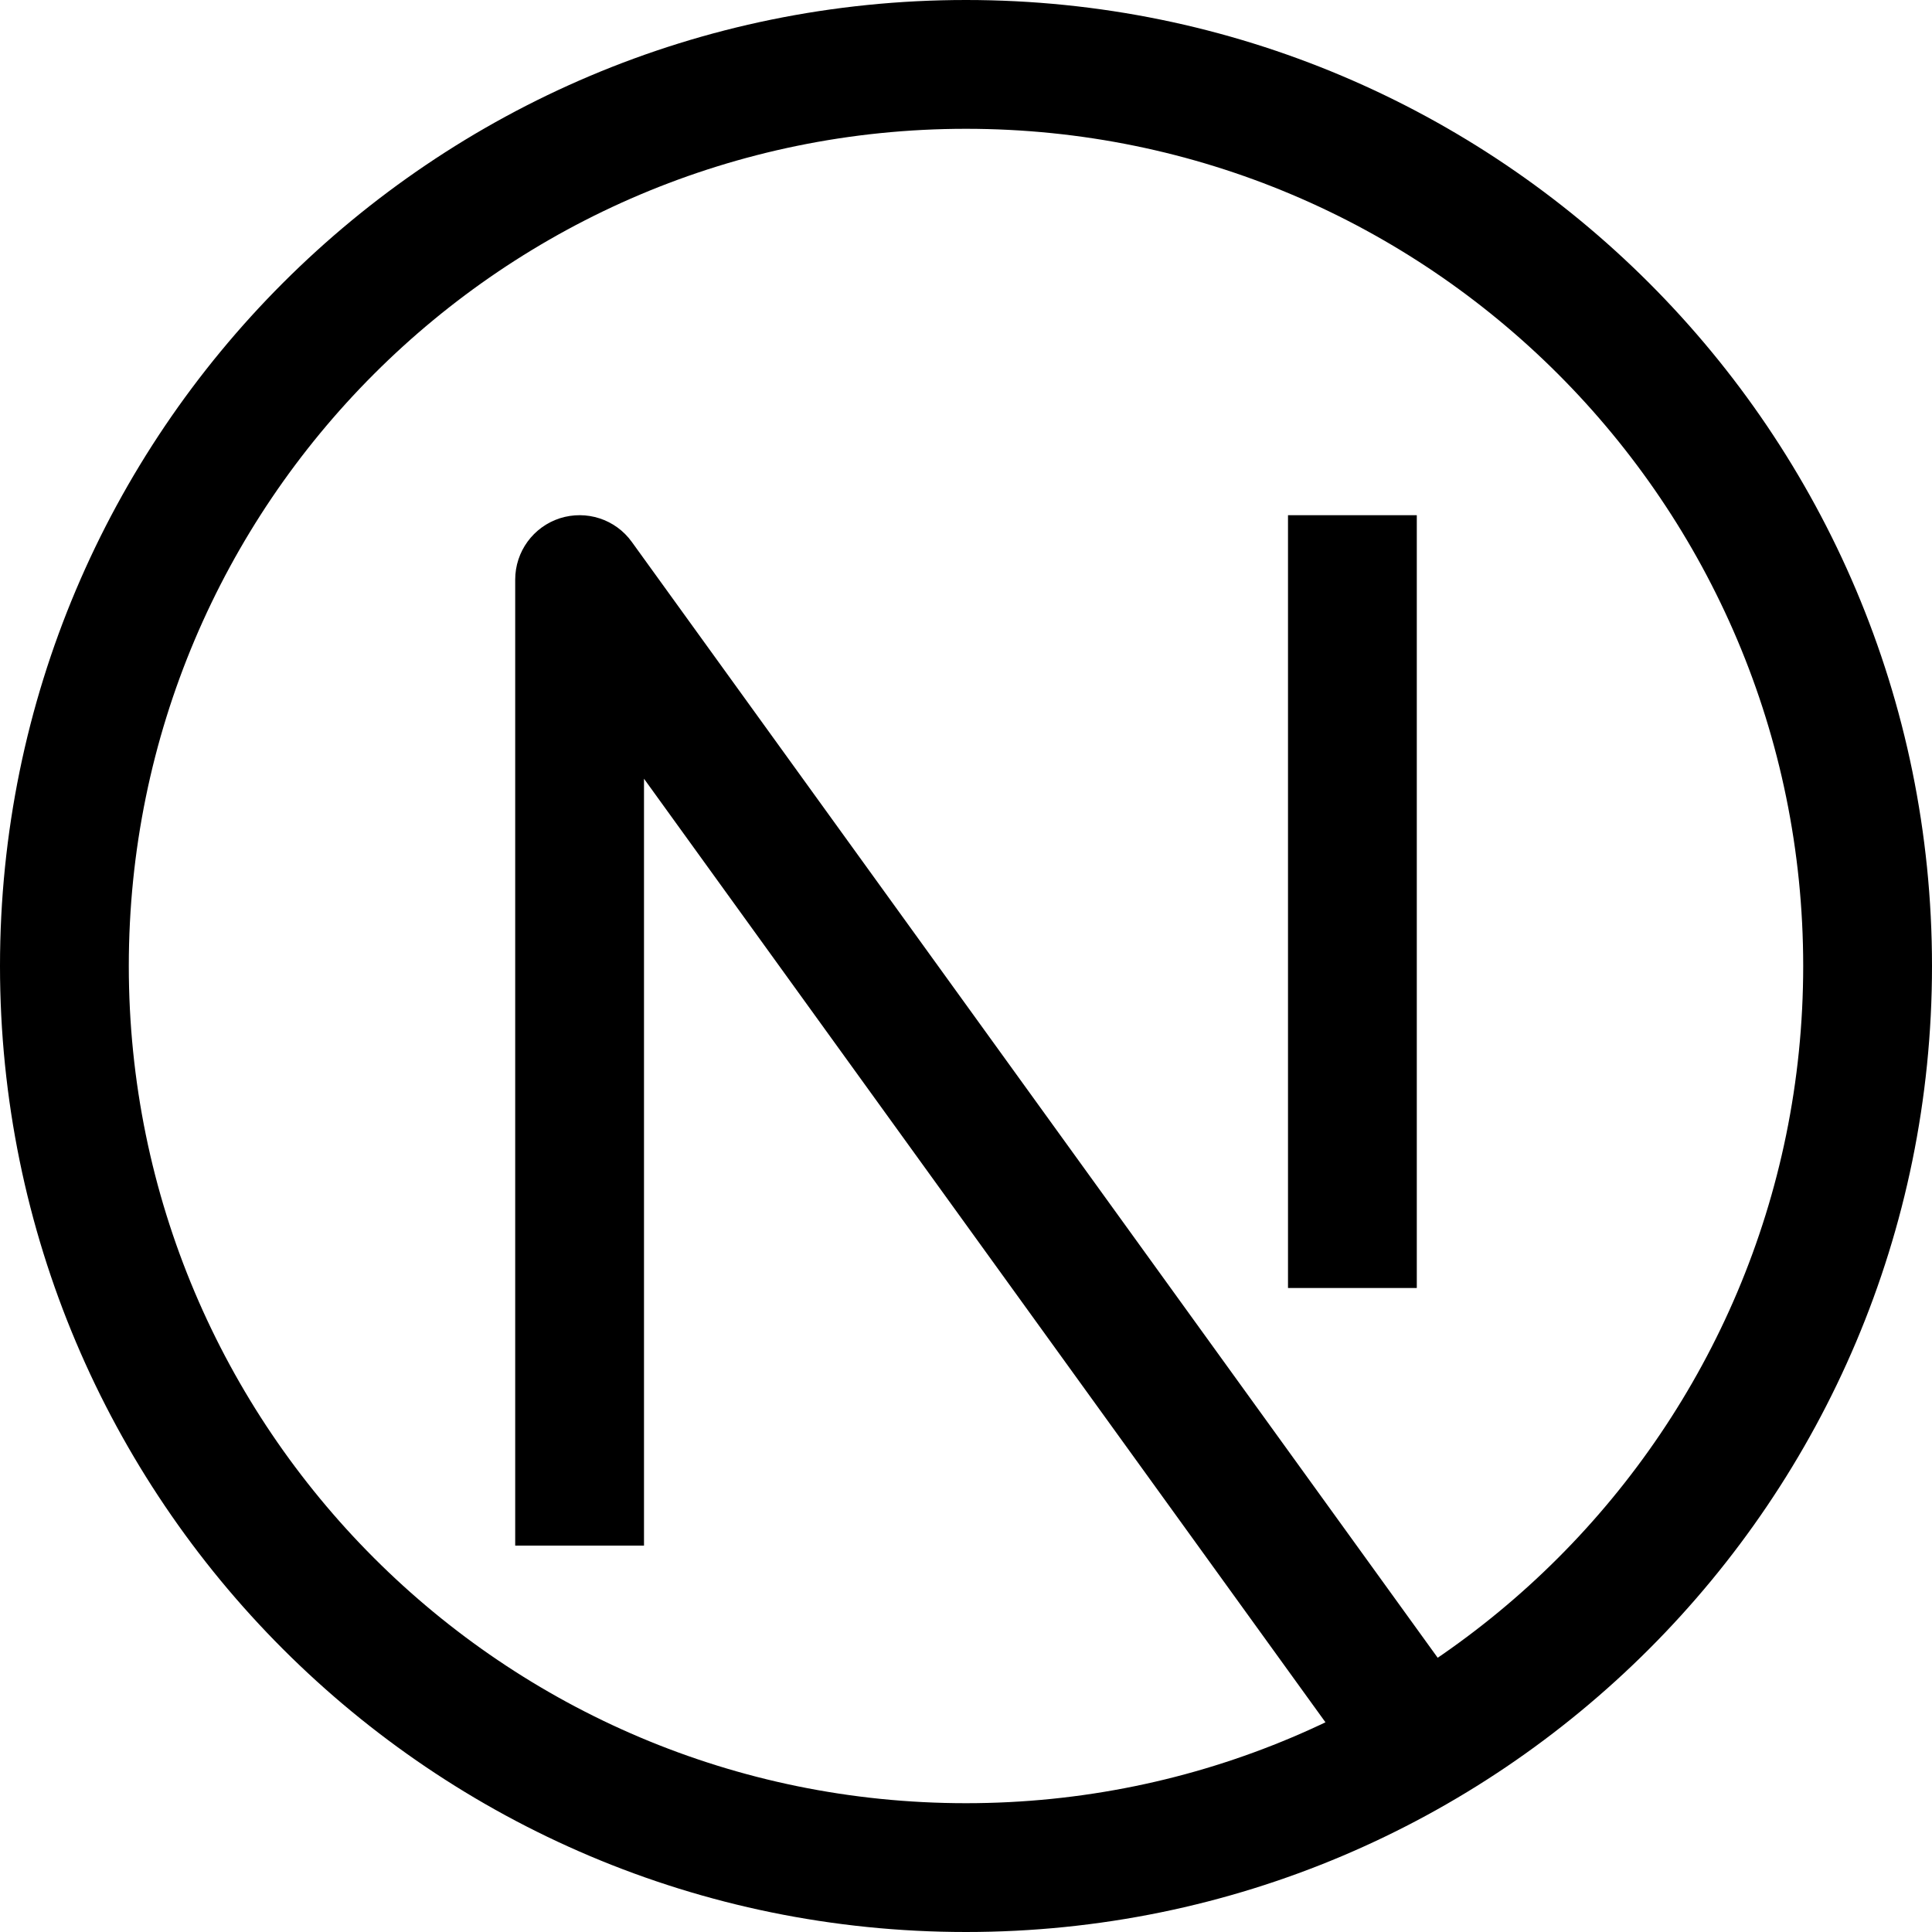
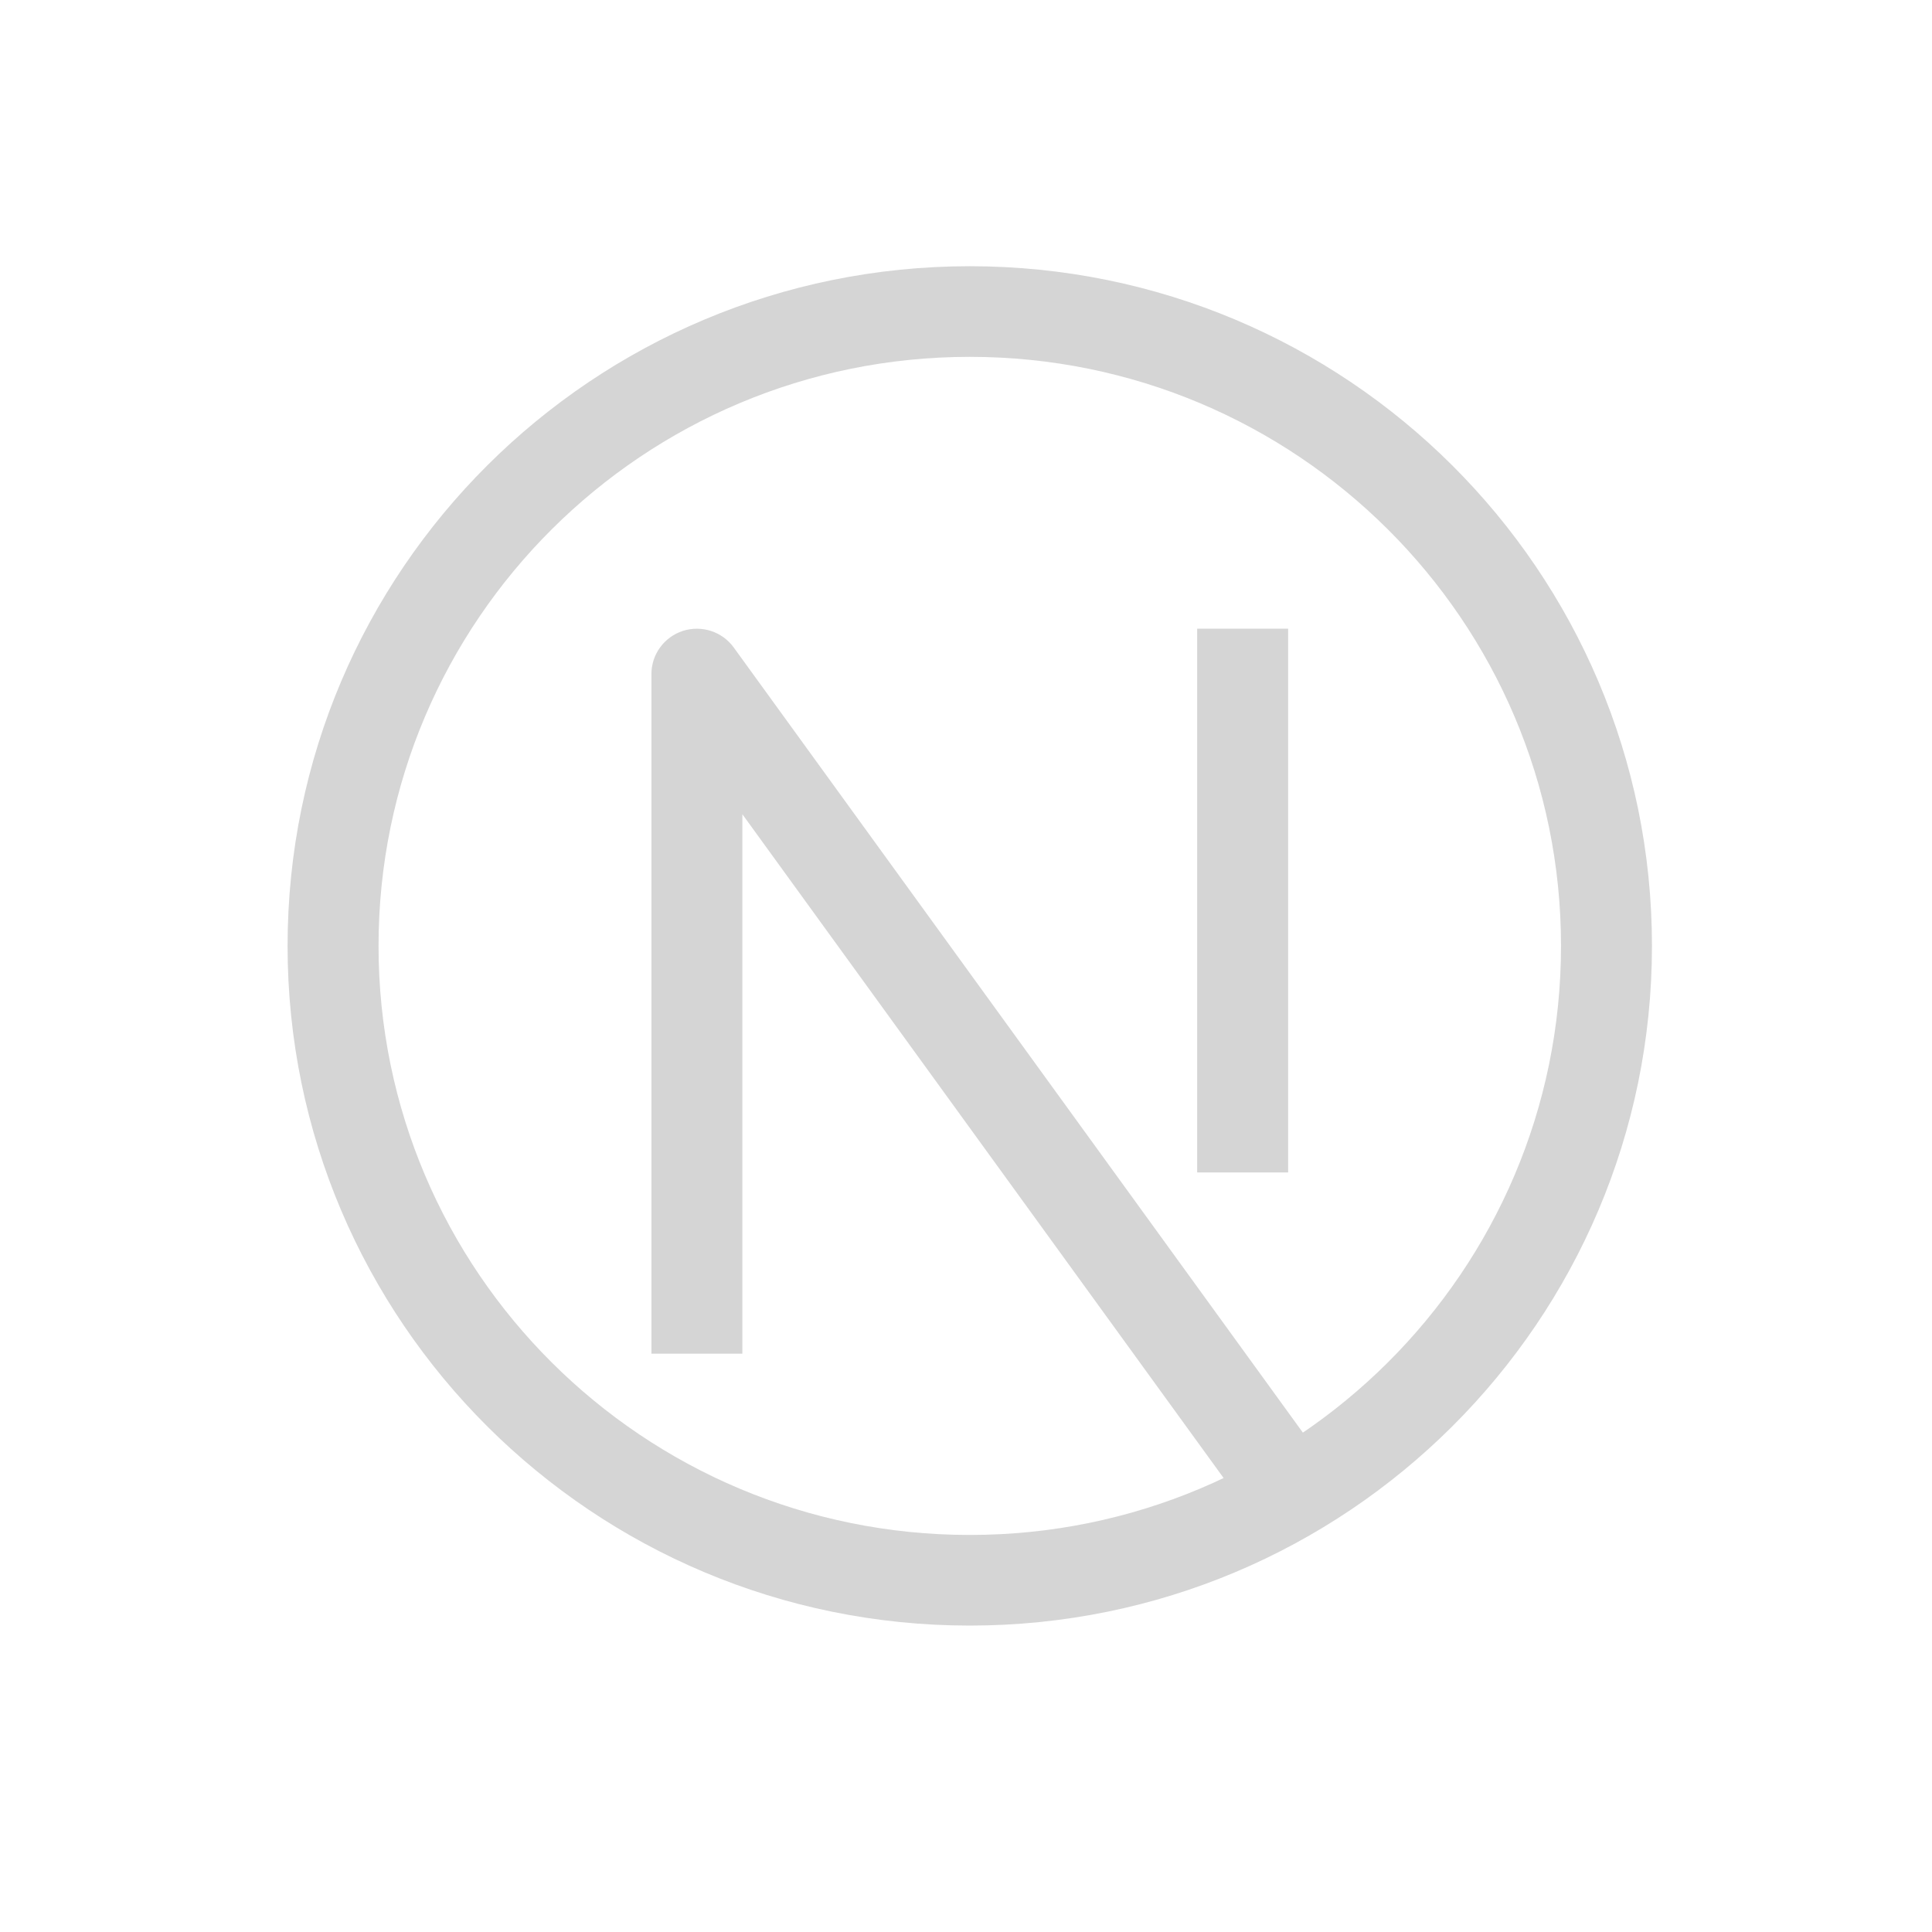
- <svg xmlns="http://www.w3.org/2000/svg" width="15px" height="15px" viewBox="0 0 15 15" fill="none">
-   <path d="M4.5 4.5L4.905 4.207C4.778 4.031 4.553 3.958 4.346 4.024C4.14 4.091 4 4.283 4 4.5H4.5ZM7.5 14C3.91 14 1 11.09 1 7.5H0C0 11.642 3.358 15 7.5 15V14ZM14 7.5C14 11.09 11.09 14 7.5 14V15C11.642 15 15 11.642 15 7.5H14ZM7.5 1C11.09 1 14 3.91 14 7.5H15C15 3.358 11.642 0 7.5 0V1ZM7.5 0C3.358 0 0 3.358 0 7.5H1C1 3.91 3.91 1 7.5 1V0ZM5 12V4.5H4V12H5ZM4.095 4.793L10.595 13.793L11.405 13.207L4.905 4.207L4.095 4.793ZM10 4V10H11V4H10Z" fill="black" />
+ <svg xmlns="http://www.w3.org/2000/svg" viewBox="0 0 500 500">
+   <path d="M 180.355 174.438 L 189.89 167.568 C 186.9 163.441 181.58 161.728 176.73 163.274 C 171.883 164.848 168.588 169.349 168.588 174.438 L 180.355 174.438 Z M 250.975 397.245 C 166.469 397.245 97.966 328.996 97.966 244.798 L 74.425 244.798 C 74.425 341.943 153.474 420.699 250.975 420.699 L 250.975 397.245 Z M 403.989 244.798 C 403.989 328.996 335.486 397.245 250.975 397.245 L 250.975 420.699 C 348.479 420.699 427.526 341.943 427.526 244.798 L 403.989 244.798 Z M 250.975 92.352 C 335.486 92.352 403.989 160.6 403.989 244.798 L 427.526 244.798 C 427.526 147.654 348.479 68.898 250.975 68.898 L 250.975 92.352 Z M 250.975 68.898 C 153.474 68.898 74.425 147.654 74.425 244.798 L 97.966 244.798 C 97.966 160.6 166.469 92.352 250.975 92.352 L 250.975 68.898 Z M 192.125 350.339 L 192.125 174.438 L 168.588 174.438 L 168.588 350.339 L 192.125 350.339 Z M 170.8 181.31 L 323.833 392.392 L 342.9 378.649 L 189.89 167.568 L 170.8 181.31 Z M 309.826 162.712 L 309.826 303.432 L 333.368 303.432 L 333.368 162.712 L 309.826 162.712 Z" style="fill: rgb(213, 213, 213);" />
</svg>
